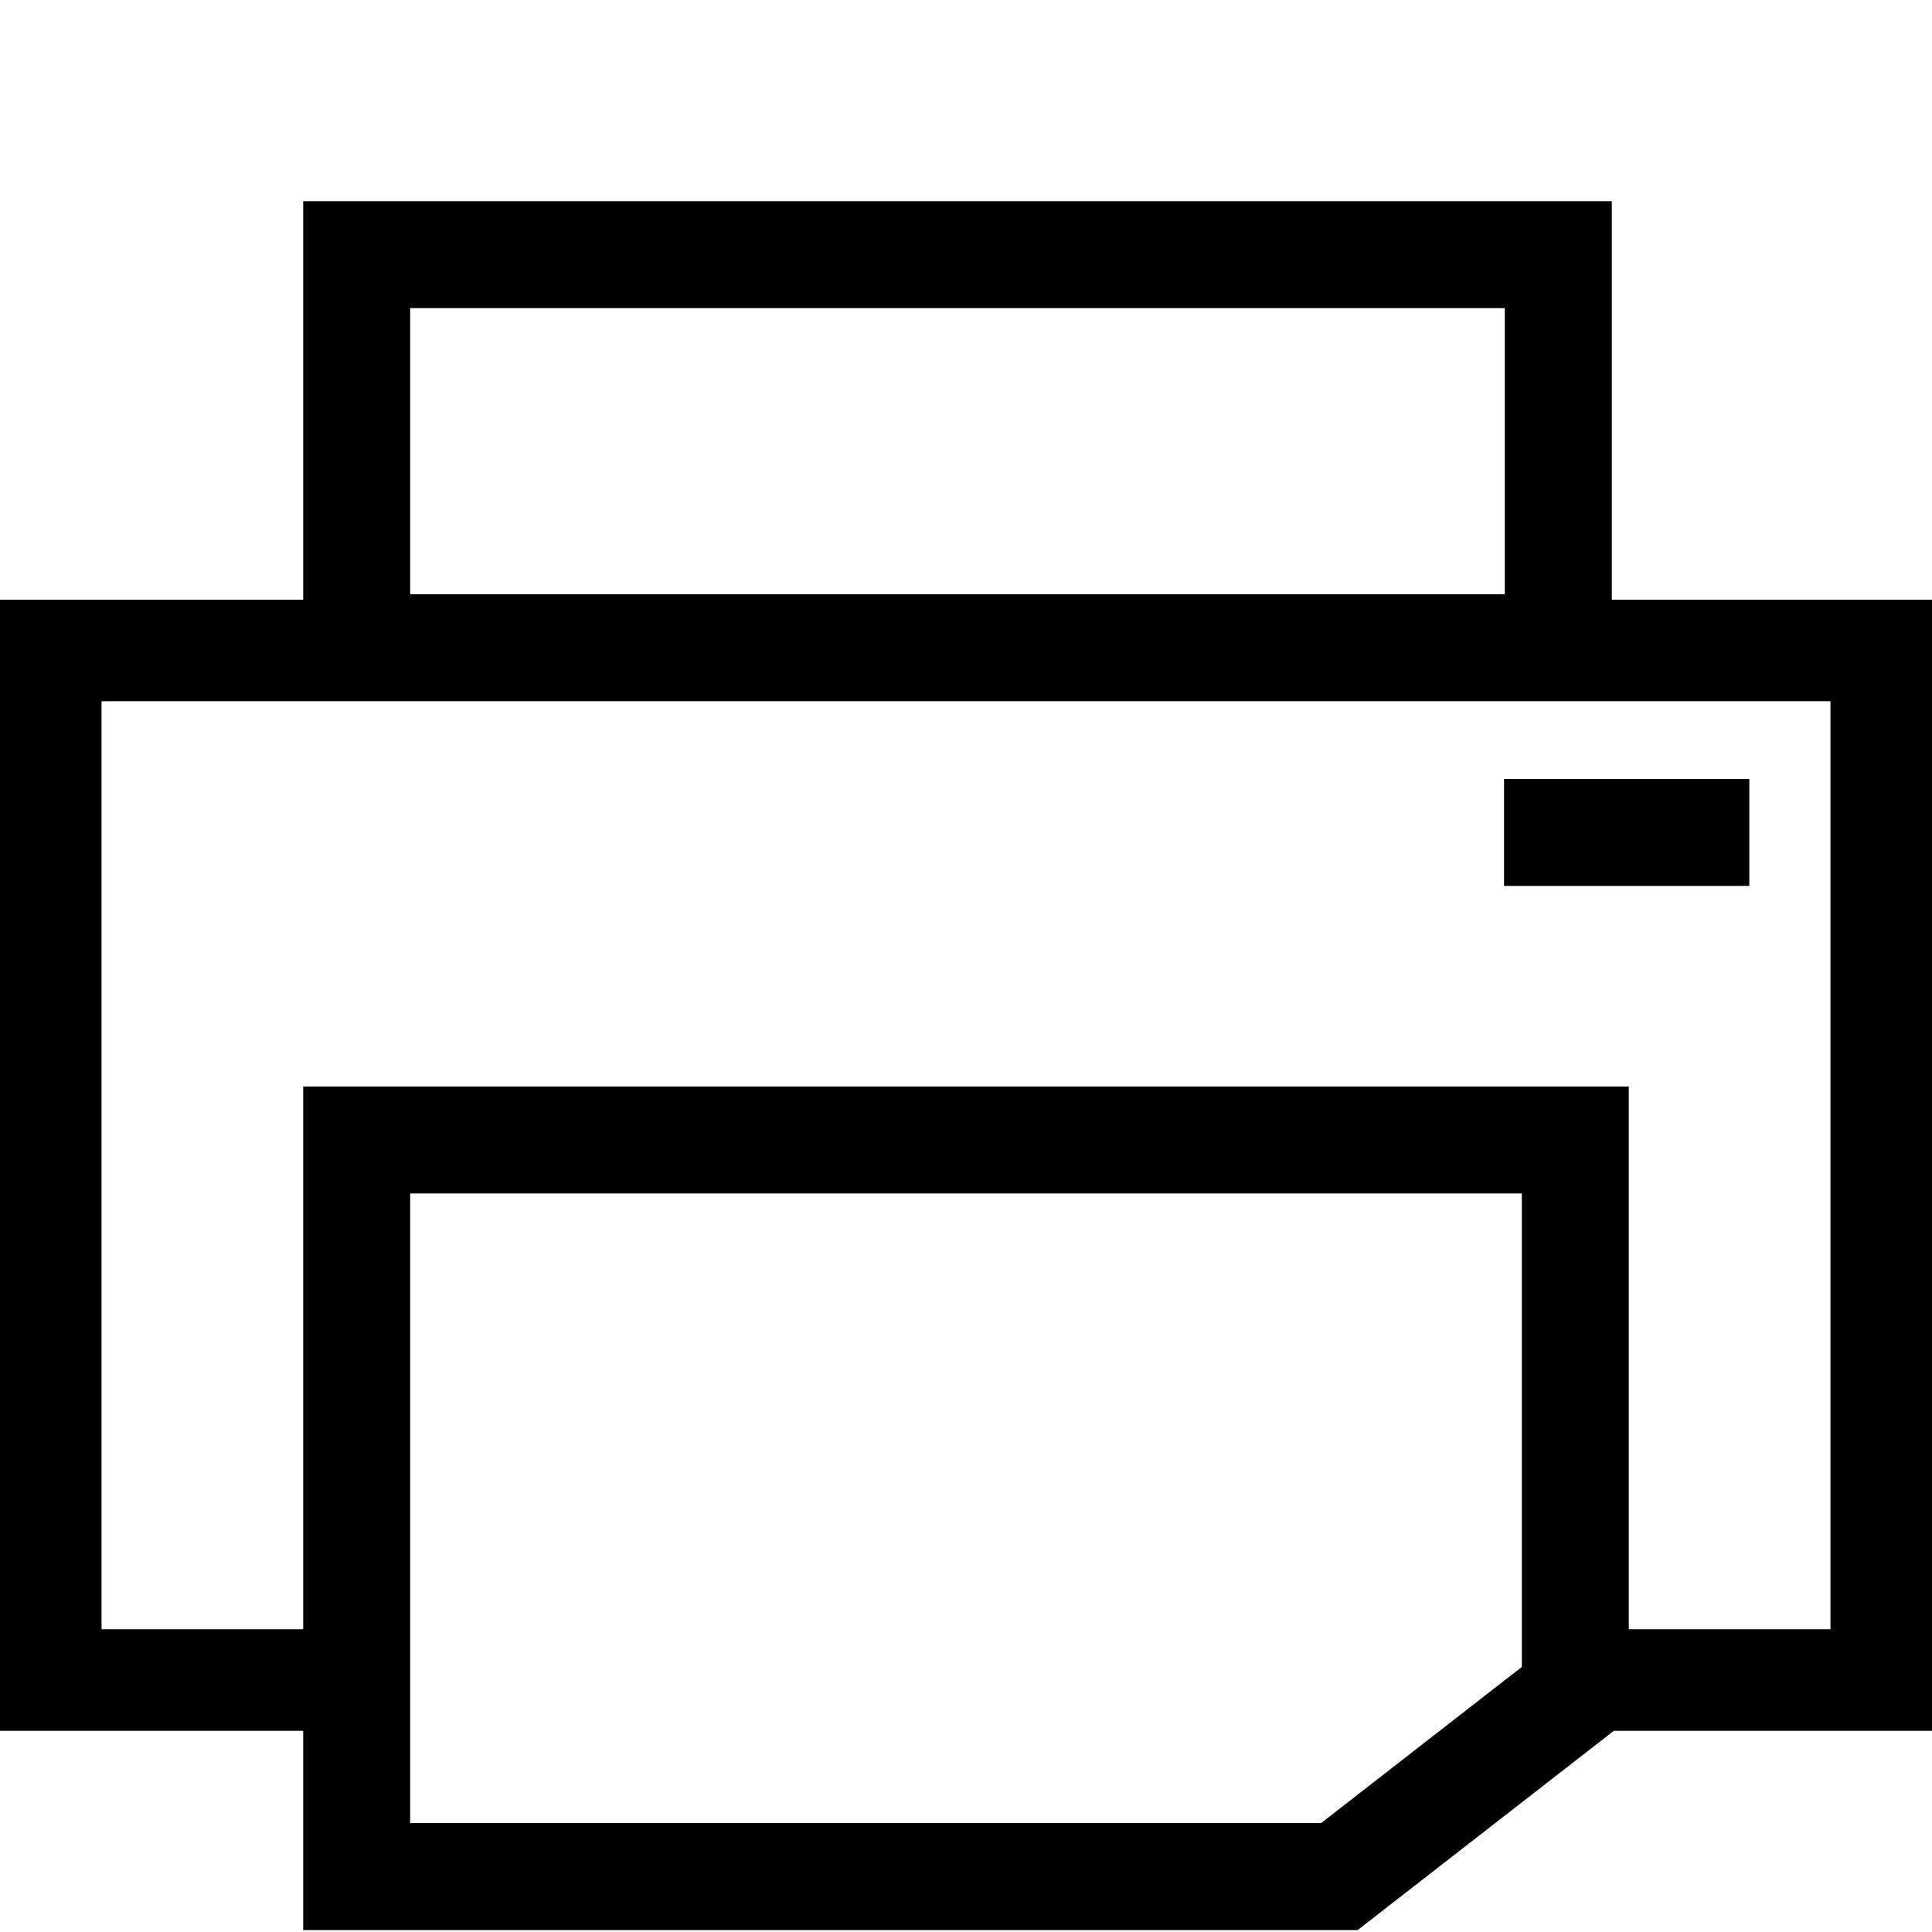
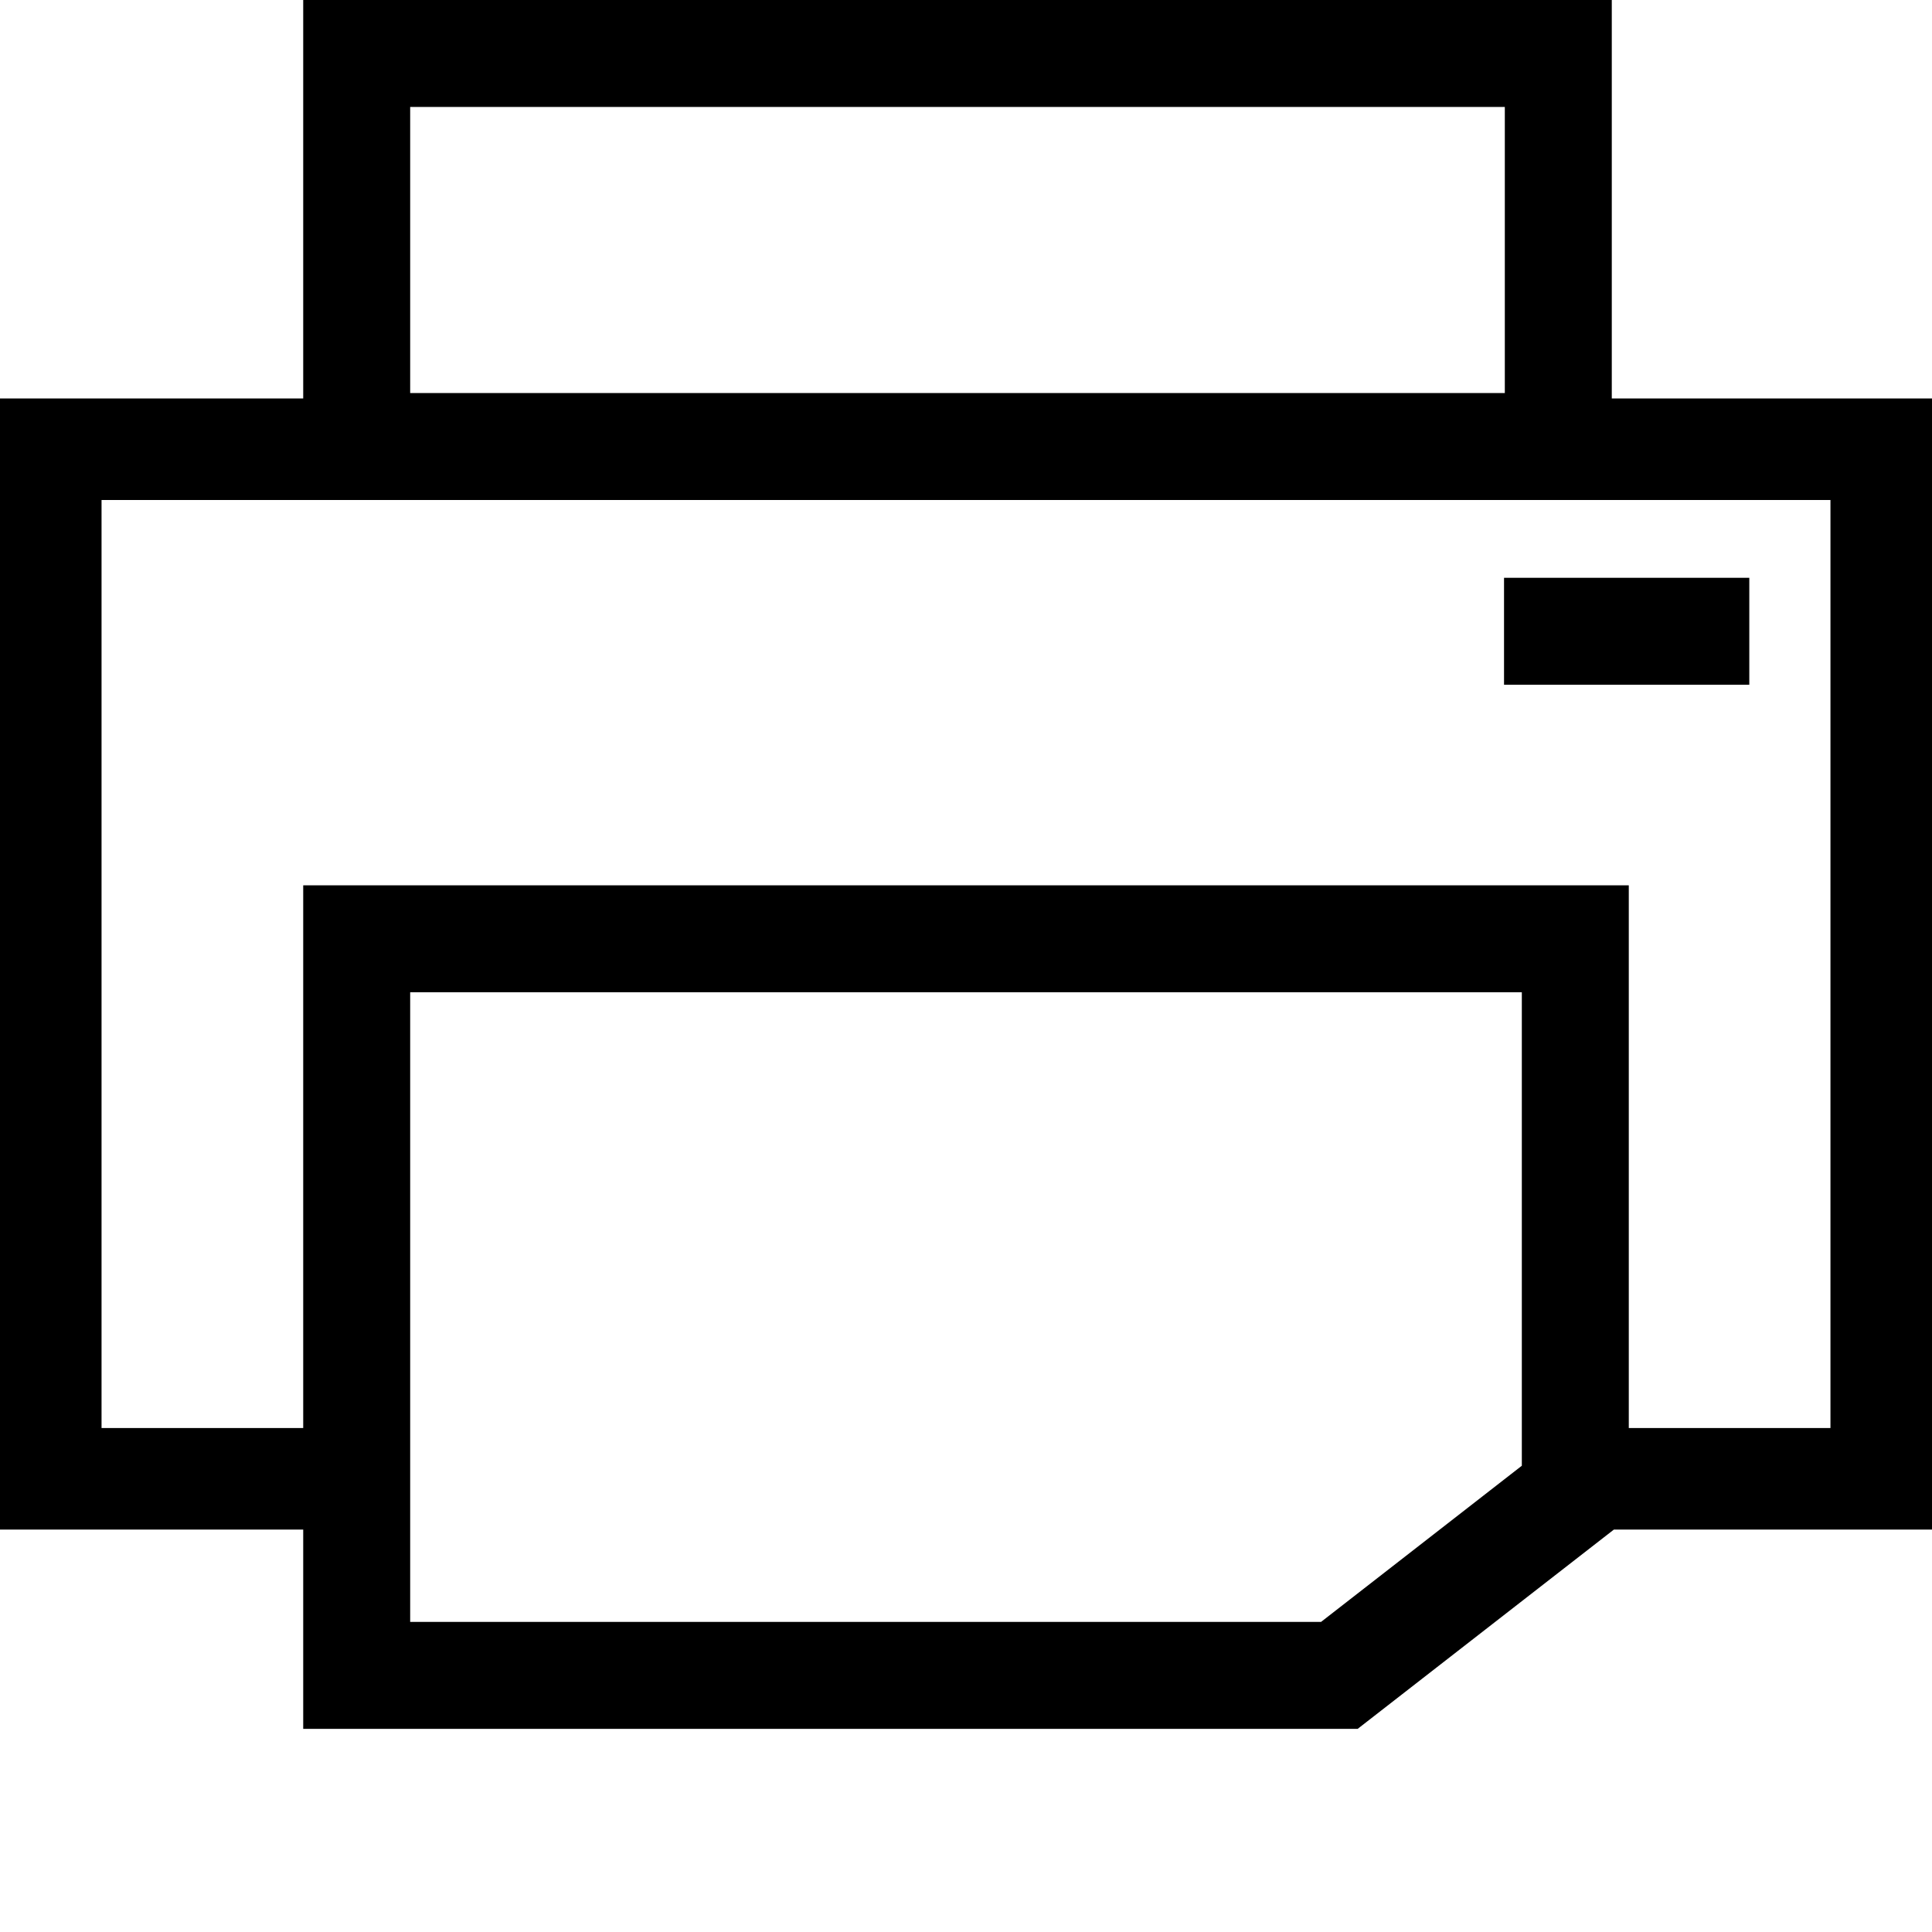
<svg xmlns="http://www.w3.org/2000/svg" xml:space="preserve" width="64px" height="64px" version="1.1" shape-rendering="geometricPrecision" text-rendering="geometricPrecision" image-rendering="optimizeQuality" fill-rule="evenodd" clip-rule="evenodd" viewBox="0 0 6400000 6400000">
  <g id="Warstwa_x0020_1">
-     <path fill="{color}" d="M4982305 2580504l812491 0 0 354335 -812491 0 0 -354335zm-3977883 1018714l4391156 0 0 1797896 668040 0 0 -3074211 -724379 0 -4334817 0 -668040 0 0 3074211 668040 0 0 -1797896zm4341667 2134278l-848750 660126 -3492917 0 0 -660126 -1004422 0 0 -3746975 1004422 0 0 -1320017 4334817 0 0 1320017 1060761 0 0 3746975 -1053911 0zm-304846 -1779943l-3682486 0 0 2085734 3017399 0 665087 -517329 0 -1568405zm-3682486 -1984985l3626147 0 0 -947729 -3626147 0 0 947729z" />
+     <path fill="{color}" d="M4982305 1914000l812491 0 0 354335 -812491 0 0 -354335zm-3977883 1018713l4391156 0 0 1797896 668040 0 0 -3074211 -724379 0 -4334817 0 -668040 0 0 3074211 668040 0 0 -1797896zm4341667 2134278l-848750 660127 -3492917 0 0 -660127 -1004422 0 0 -3746975 1004422 0 0 -1320016 4334817 0 0 1320016 1060761 0 0 3746975 -1053911 0zm-304846 -1779943l-3682486 0 0 2085735 3017399 0 665087 -517330 0 -1568405zm-3682486 -1984985l3626147 0 0 -947728 -3626147 0 0 947728z" />
  </g>
</svg>
